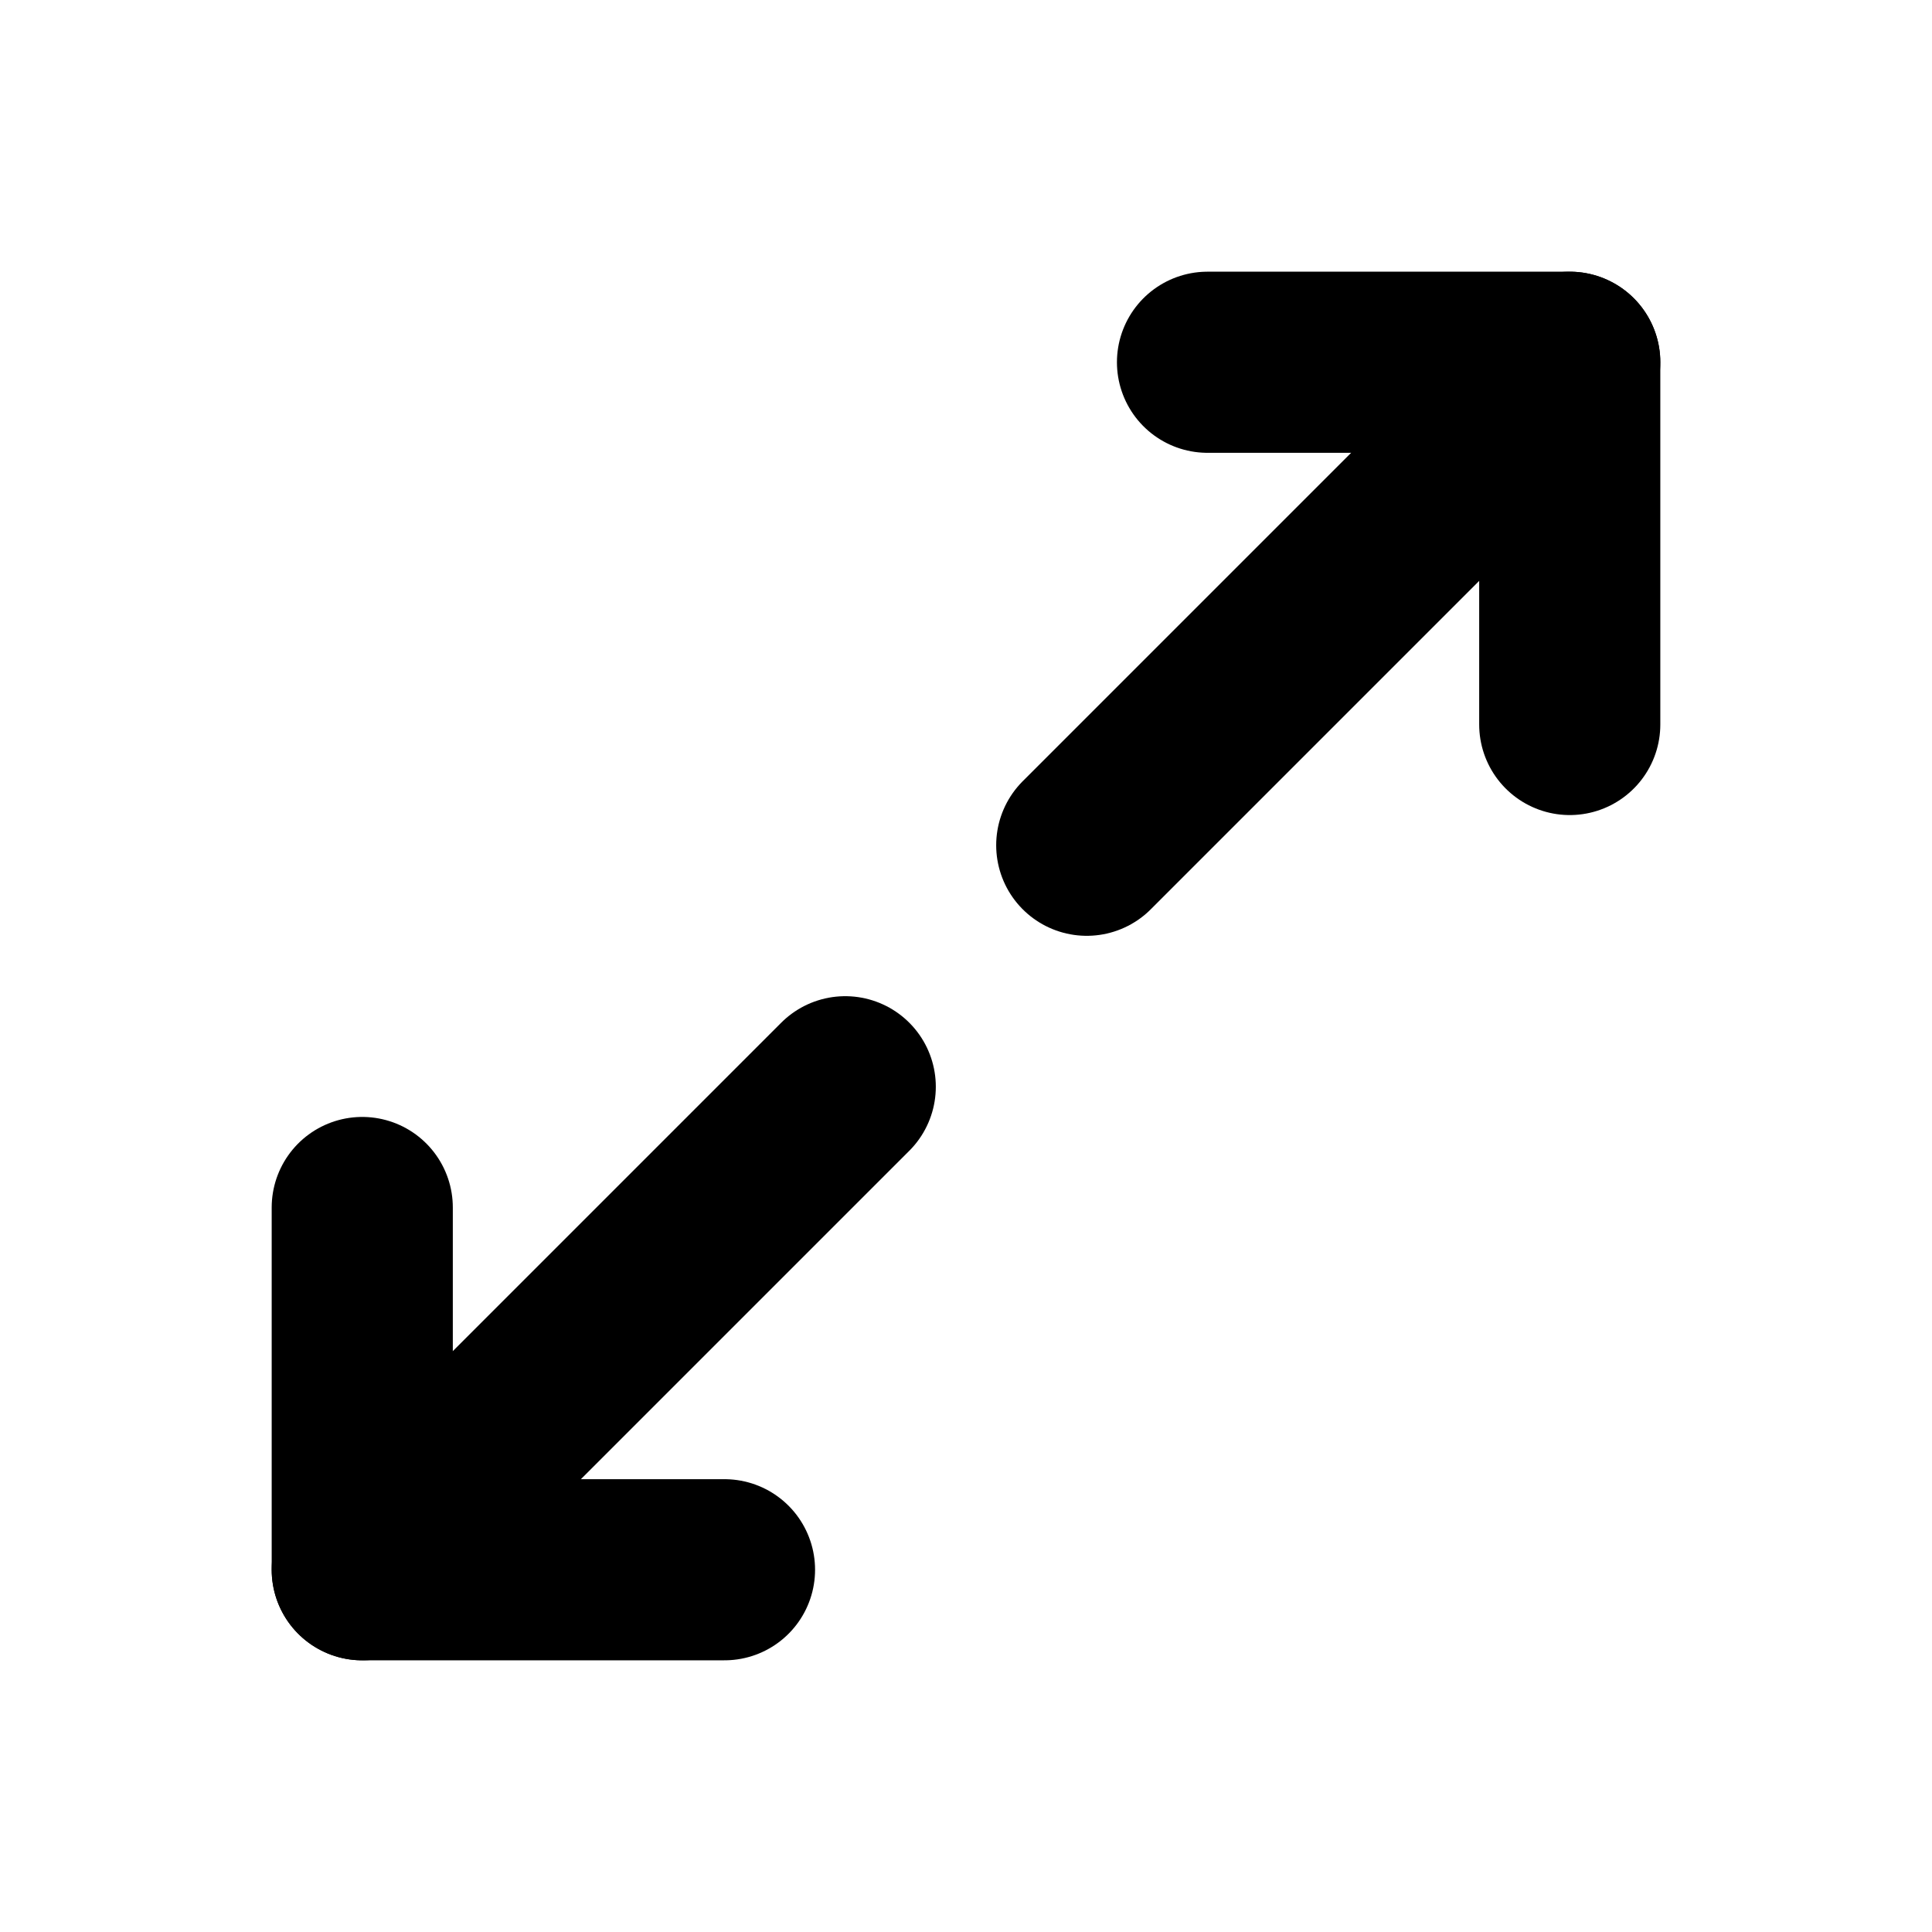
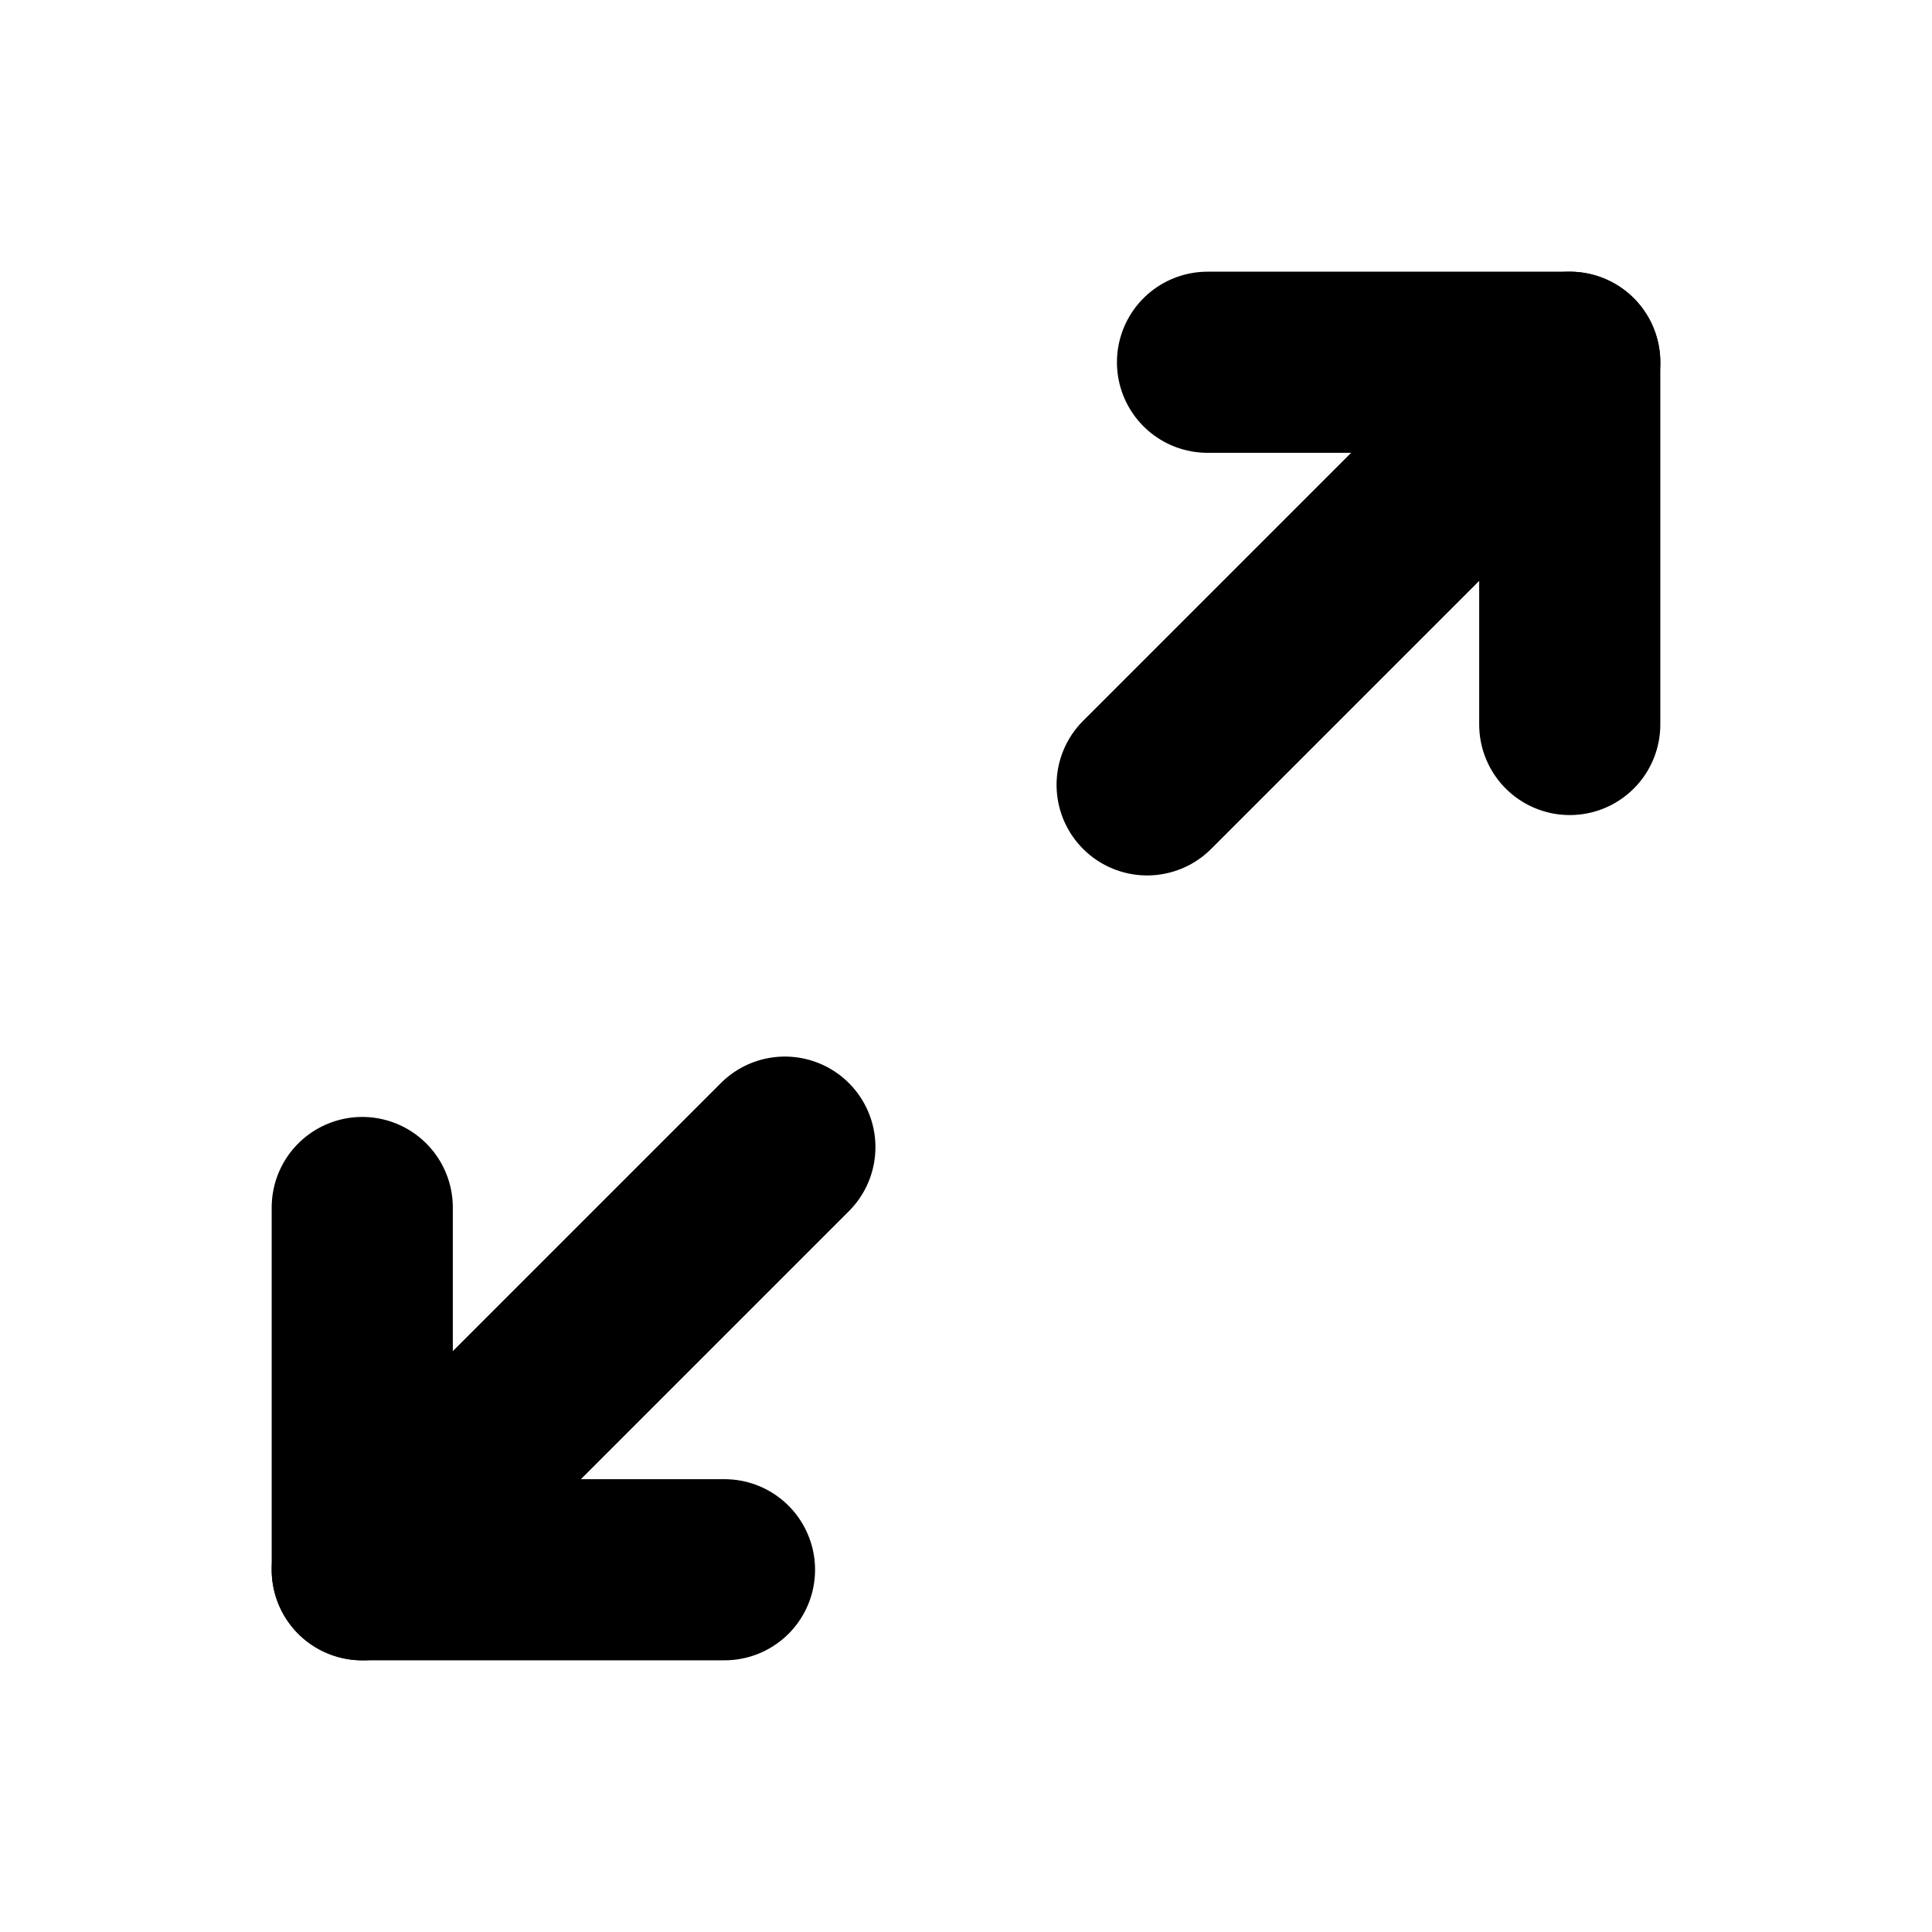
<svg xmlns="http://www.w3.org/2000/svg" width="16" height="16" viewBox="0 0 16 16" fill="none">
  <path d="M10 3H13V6" stroke="black" stroke-width="1.5" stroke-linecap="round" stroke-linejoin="round" />
  <path d="M6 13H3V10" stroke="black" stroke-width="1.5" stroke-linecap="round" stroke-linejoin="round" />
-   <path d="M13 3L9 7" stroke="black" stroke-width="1.5" stroke-linecap="round" stroke-linejoin="round" />
-   <path d="M3 13L7 9" stroke="black" stroke-width="1.5" stroke-linecap="round" stroke-linejoin="round" />
+   <path d="M13 3L9.5 6.5" stroke="black" stroke-width="1.5" stroke-linecap="round" stroke-linejoin="round" />
+   <path d="M3 13L6.5 9.5" stroke="black" stroke-width="1.5" stroke-linecap="round" stroke-linejoin="round" />
</svg>
